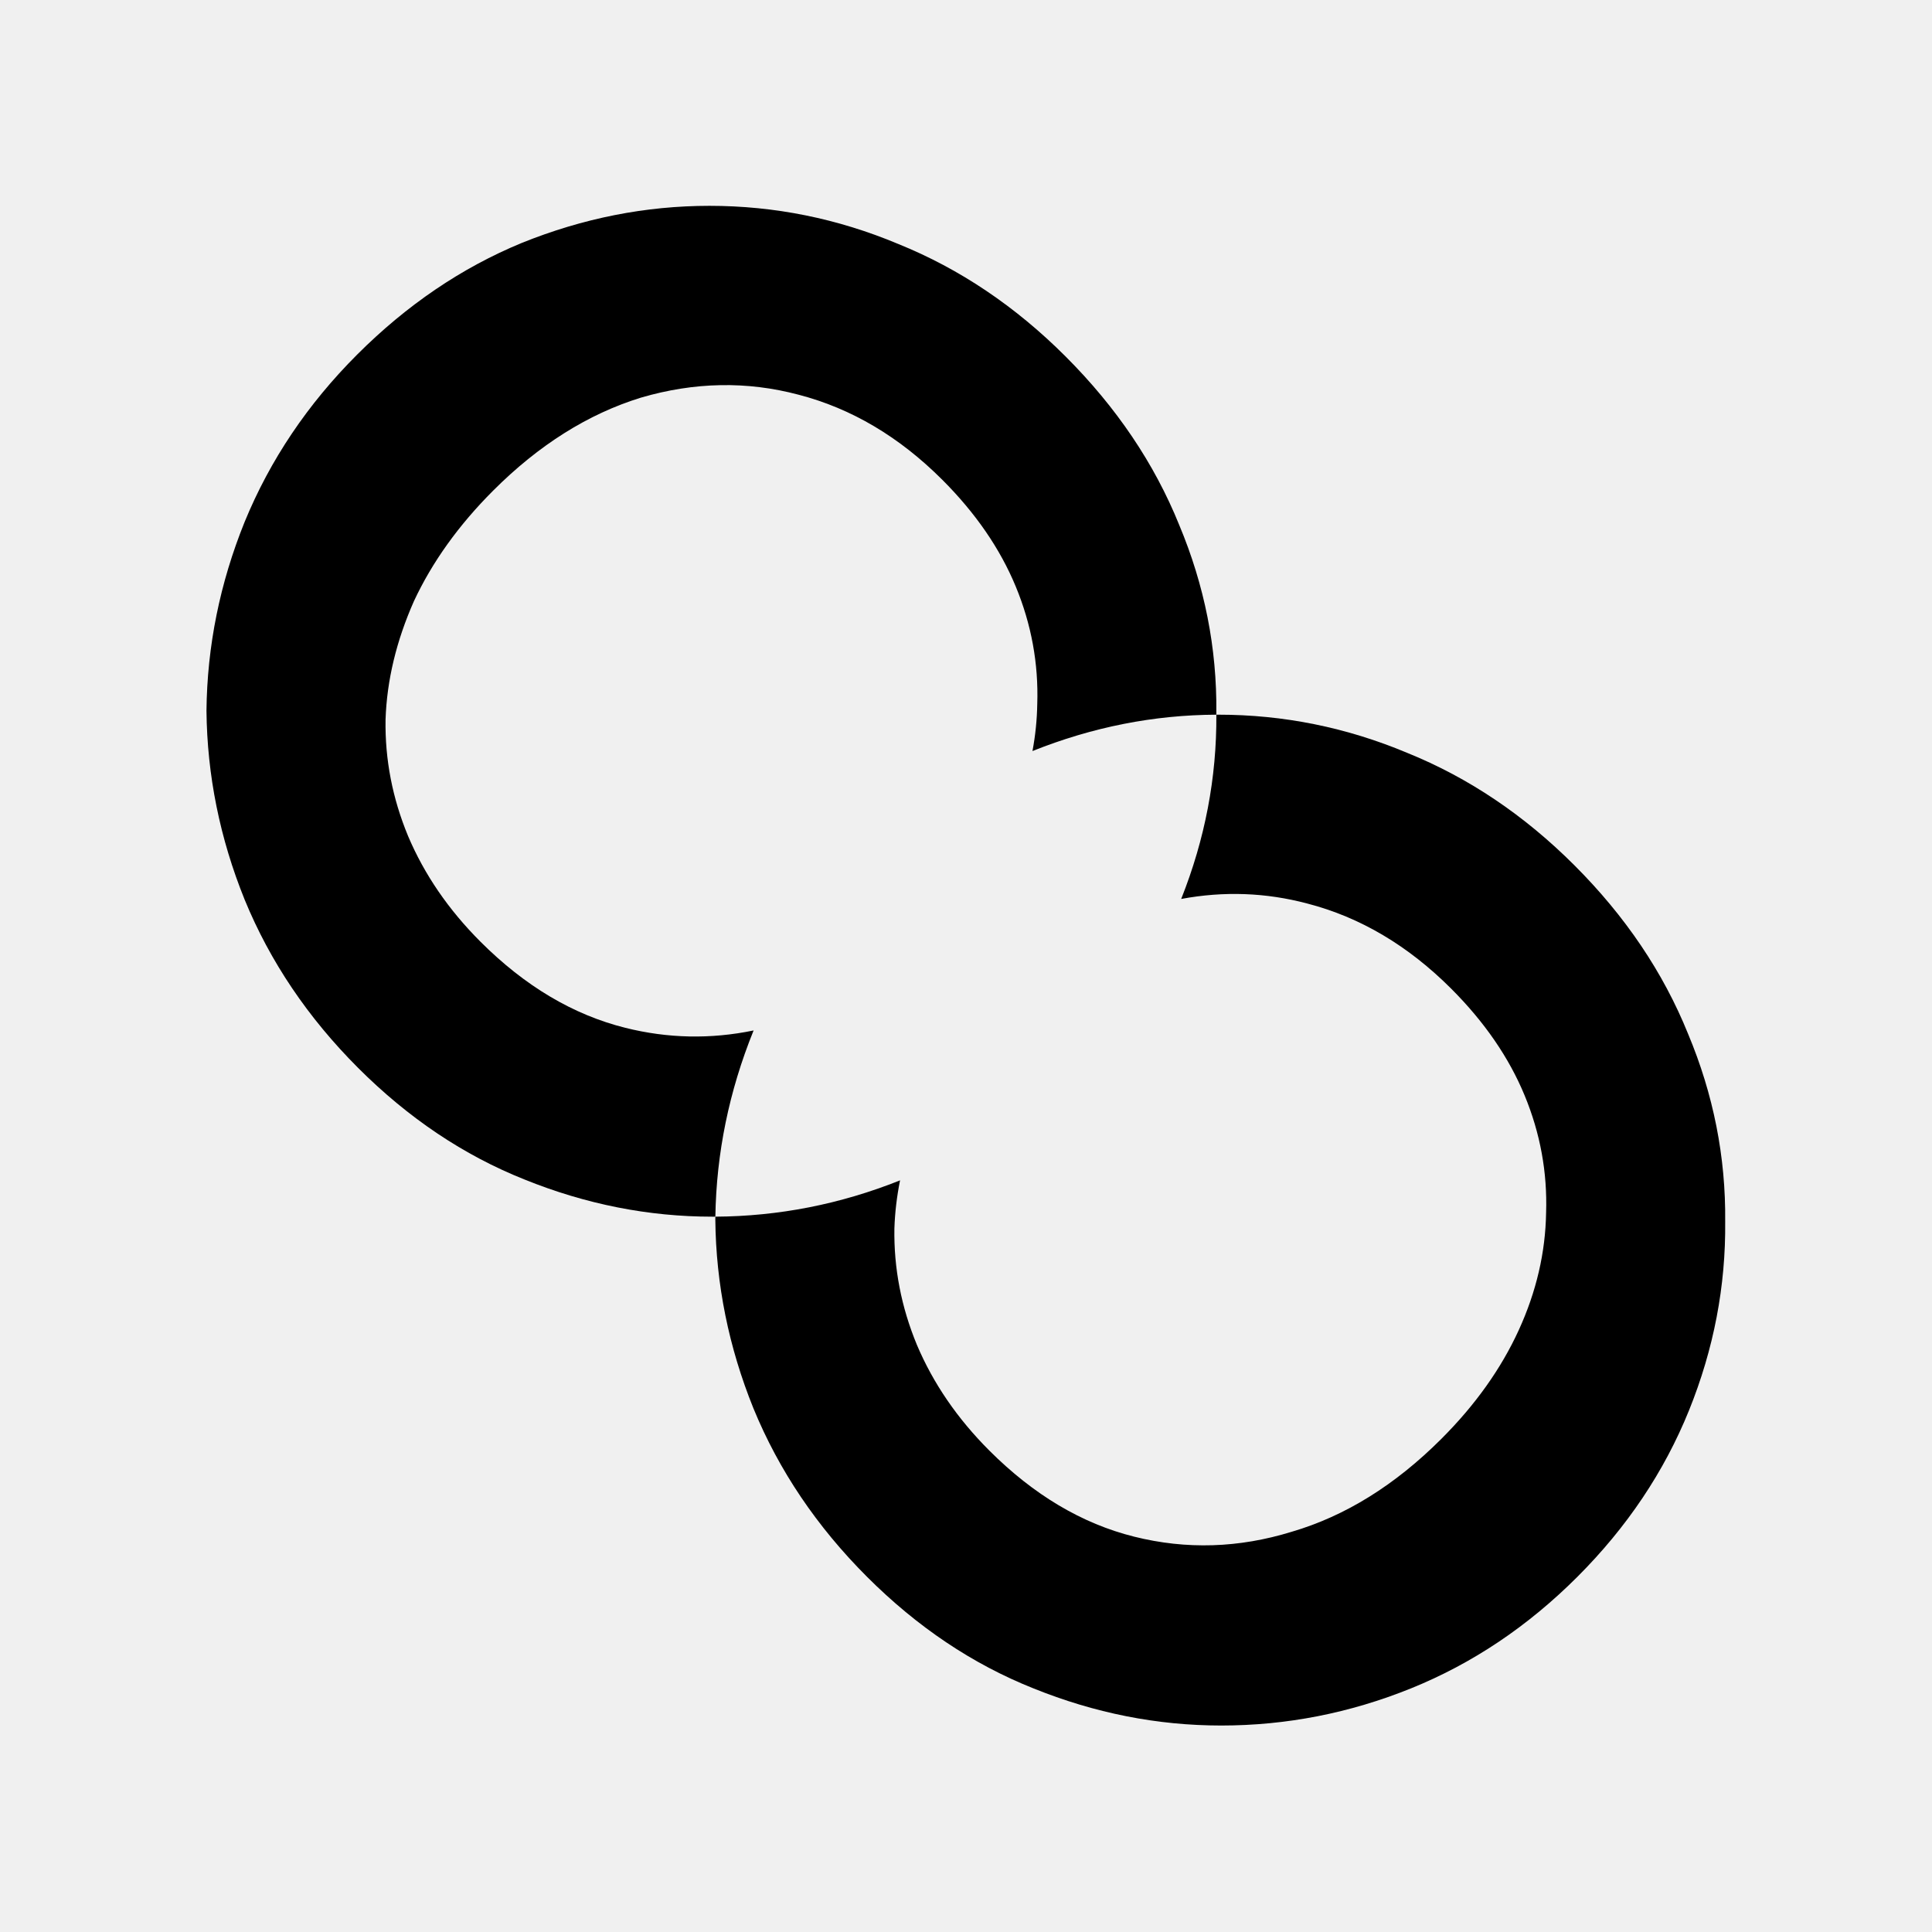
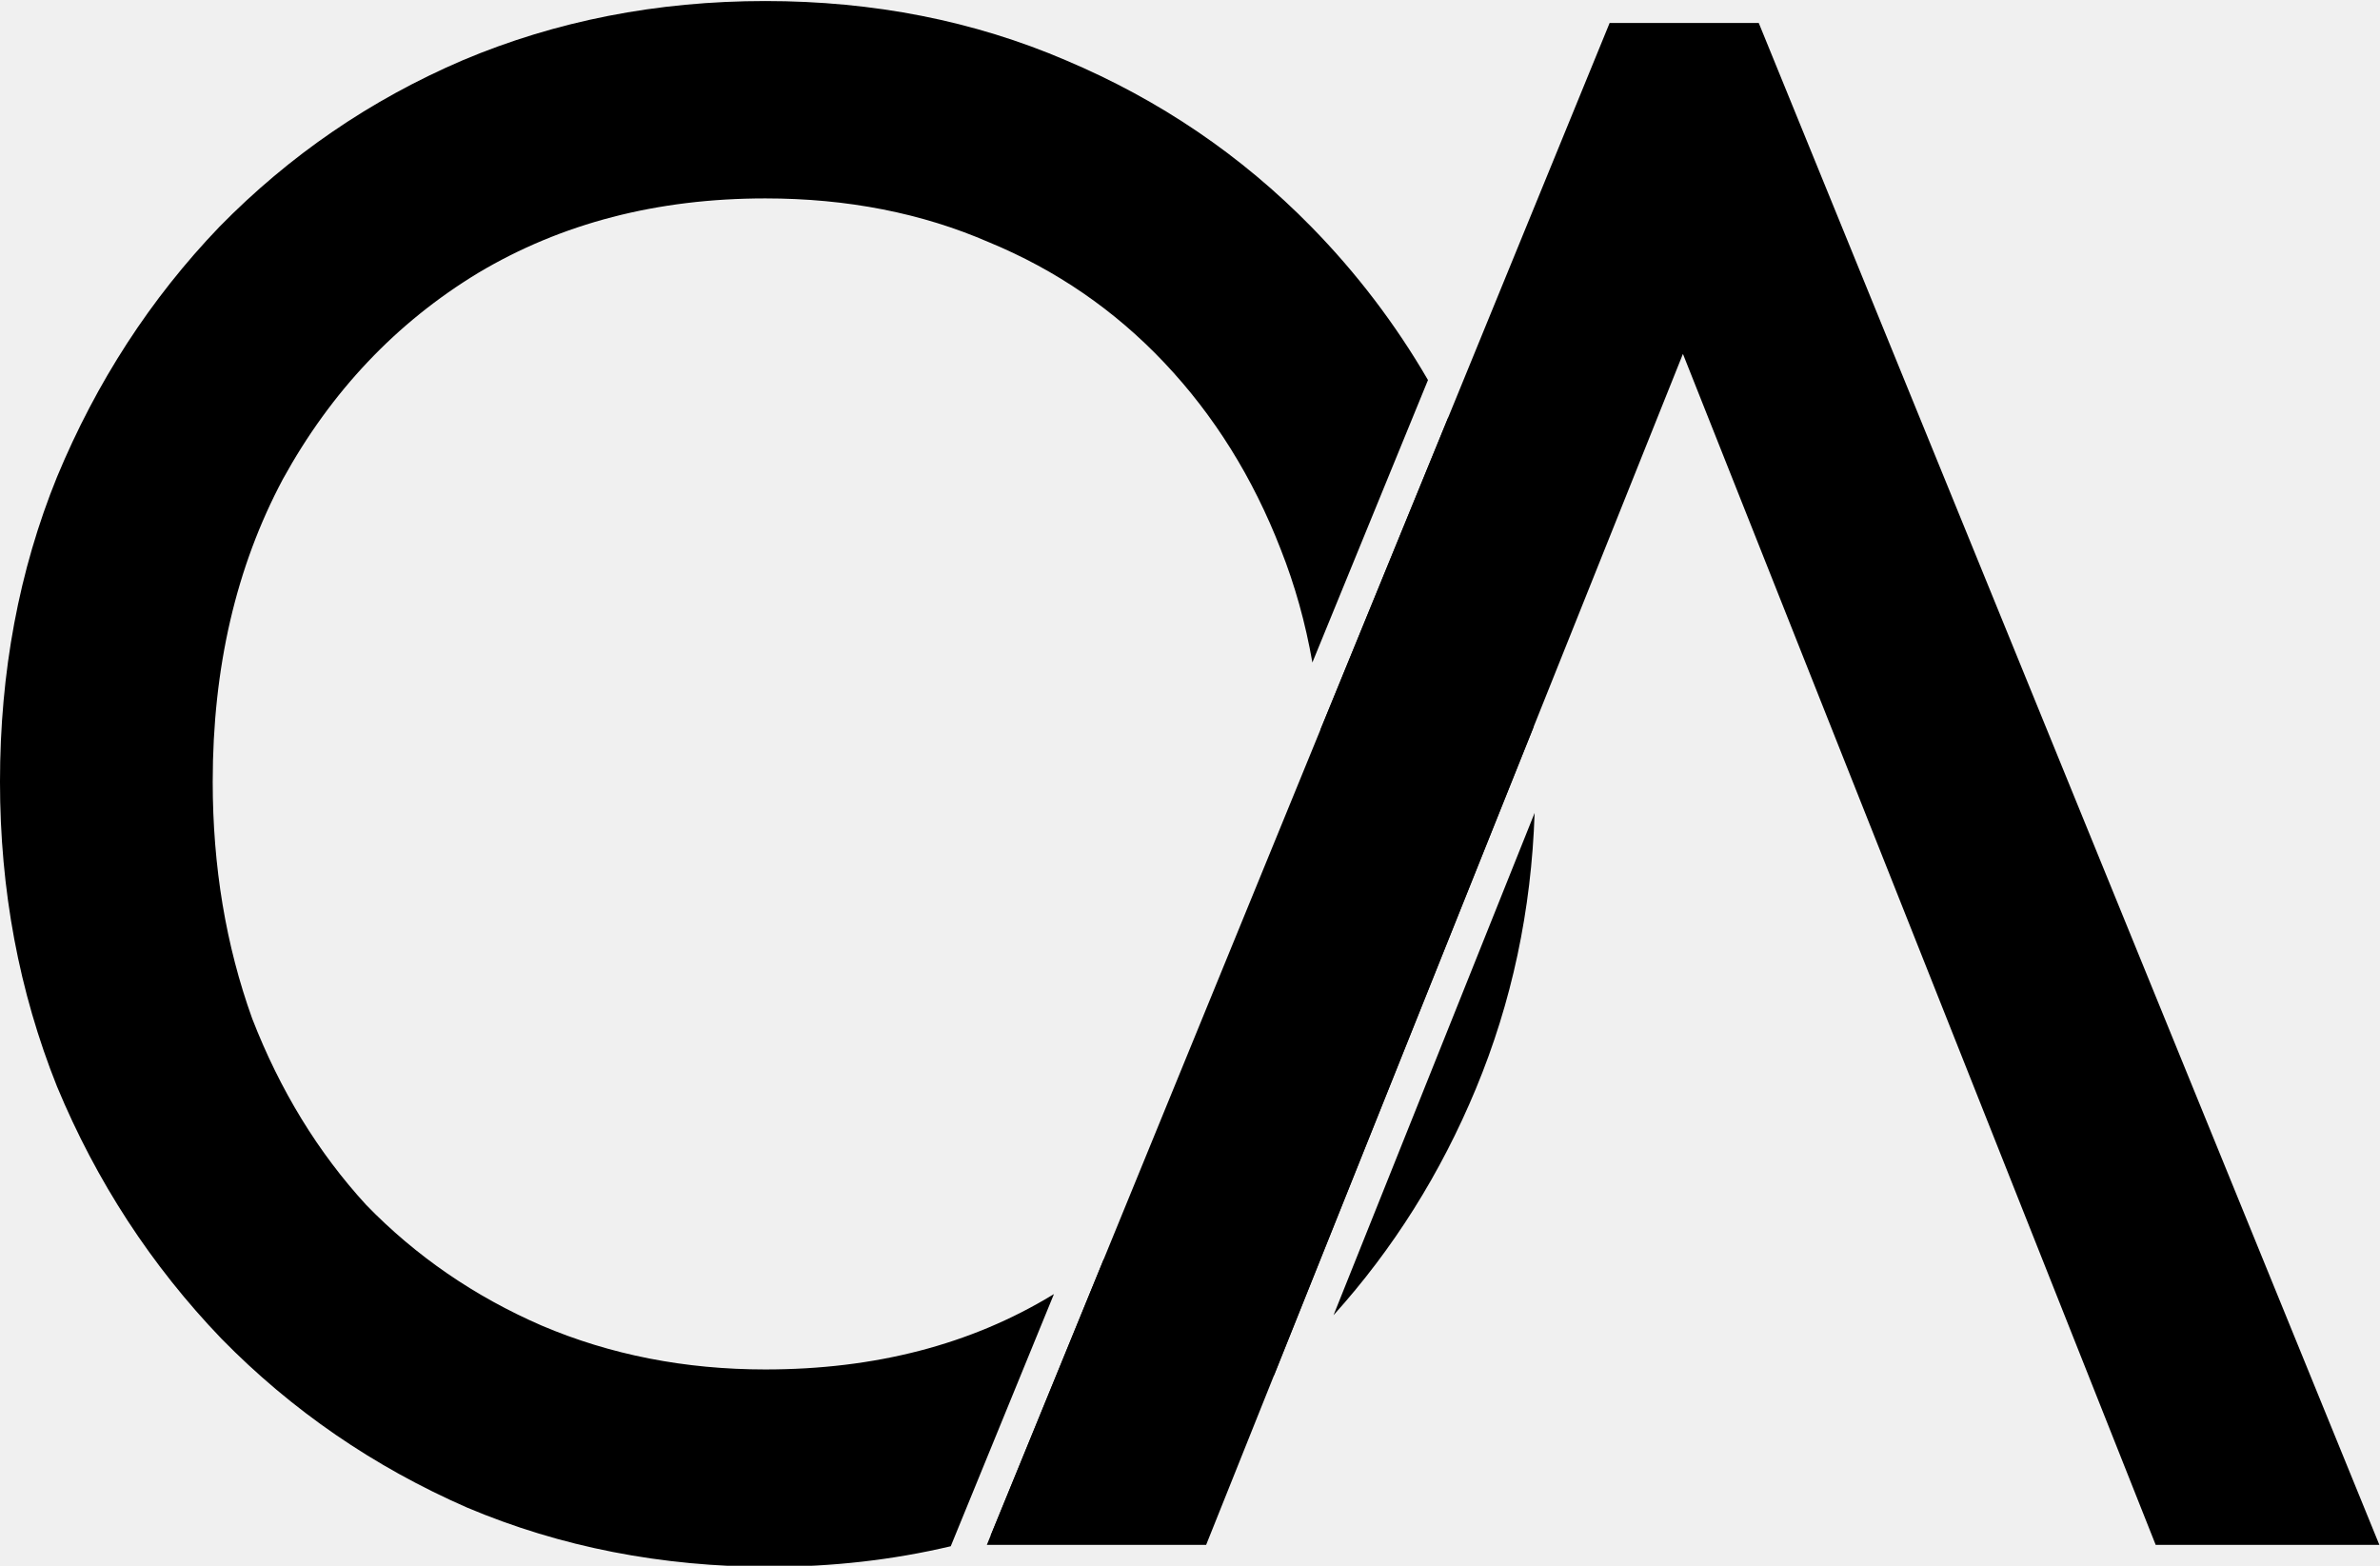
- <svg xmlns="http://www.w3.org/2000/svg" viewBox="0 0 1000 1000">
-   <path d="M370.268 629.746c-.512.003-1.026.004-1.539.004-33.09 0-65.507-6.416-97.247-19.247-31.402-12.493-60.103-31.74-86.104-57.74-26-26.001-45.585-55.04-58.754-87.118-12.832-31.74-19.416-64.326-19.754-97.754.338-33.429 6.922-66.014 19.754-97.754 13.17-32.078 32.584-60.95 58.246-86.612 25.663-25.663 54.027-44.91 85.092-57.74 31.742-12.832 64.157-19.248 97.248-19.247 33.767 0 66.351 6.585 97.753 19.753 31.742 12.831 60.612 32.247 86.613 58.248 26.337 26.337 45.922 55.376 58.753 87.118 13.168 31.402 19.584 63.817 19.247 97.247.003.338.007.677.008 1.015-32.373.127-64.098 6.4-95.178 18.817a144.443 144.443 0 0 0 2.48-24.39c.676-20.936-3.038-41.195-11.142-60.78-8.104-19.584-20.766-37.988-37.987-55.209-22.287-22.286-47.105-36.974-74.456-44.064-26.675-7.092-53.857-6.586-81.546 1.519-27.352 8.441-52.845 24.48-76.482 48.117-17.895 17.895-31.57 36.975-41.026 57.234-9.117 20.597-14.013 41.026-14.687 61.286-.338 20.598 3.545 40.688 11.649 60.273 8.44 19.924 20.935 38.156 37.48 54.702 22.962 22.962 47.948 37.819 74.961 44.572 22.027 5.507 44.165 5.963 66.415 1.365-.02.053-.042.104-.062.154-12.638 31.259-19.214 63.336-19.735 96.23Z" />
-   <path d="m629.583 369.92 1.005-.003c33.767 0 66.35 6.585 97.754 19.754 31.741 12.83 60.612 32.247 86.611 58.246 26.338 26.338 45.92 55.373 58.755 87.12 13.174 31.407 19.582 63.815 19.246 97.246.332 33.422-5.91 66.012-18.737 97.757-12.839 31.734-32.084 60.438-57.746 86.1-25.663 25.663-54.366 44.908-86.099 57.745-31.745 12.828-64.504 19.238-98.265 19.244-33.092-.002-65.5-6.41-97.246-19.246-31.403-12.495-60.108-31.745-86.105-57.742-26-26-45.585-55.04-58.754-87.117-12.831-31.74-19.415-64.325-19.753-97.753.004-.509.011-1.017.019-1.524 32.827-.19 64.694-6.455 95.603-18.795-1.68 8.322-2.658 16.614-2.934 24.876-.337 20.597 3.547 40.689 11.65 60.273 8.44 19.923 20.935 38.157 37.48 54.702 22.965 22.965 47.95 37.82 74.958 44.568 27.02 6.76 54.194 5.91 81.55-2.528 27.686-8.108 53.521-24.142 77.495-48.116 17.56-17.56 30.898-36.3 40.016-56.221 9.117-19.92 13.838-40.187 14.174-60.785.686-20.926-3.03-41.187-11.136-60.774-8.106-19.587-20.769-37.99-37.99-55.211-22.285-22.285-47.104-36.974-74.455-44.065-21.438-5.699-43.204-6.49-65.298-2.375 12.335-30.988 18.402-62.781 18.202-95.377Z" />
+ <svg xmlns="http://www.w3.org/2000/svg" xml:space="preserve" fill-rule="evenodd" stroke-linejoin="round" stroke-miterlimit="2" clip-rule="evenodd" viewBox="0 0 760 500">
+   <g transform="translate(0 -.333)">
+     <path fill="none" d="M0 .333h759.804v500H0z" />
+     <clipPath id="a">
+       <path d="M0 .333h759.804v500H0z" />
+     </clipPath>
+     <g clip-path="url(#a)">
+       <path d="M303.598 494.105c-18.46 4.374-37.723 6.563-57.801 6.563-34.543 0-66.756-6.3-96.637-18.907-29.88-13.075-56.022-31.048-78.431-53.92-22.41-23.346-39.913-50.19-52.52-80.536C6.07 316.965-.001 284.515-.001 249.97c0-35.018 6.07-67.461 18.212-97.34 12.606-30.348 29.874-56.957 51.818-79.836 22.41-22.872 48.322-40.612 77.731-53.219C177.64 6.968 209.852.667 244.396.667c34.55 0 66.526 6.301 95.942 18.908 29.874 12.607 56.023 30.347 78.432 53.22a246.77 246.77 0 0 1 37.225 48.898l-36.915 90.199c-2.21-12.66-5.586-24.712-10.113-36.151-8.874-22.878-21.244-42.72-37.117-59.526C355.976 99.41 337.3 86.57 315.827 77.7c-21.473-9.337-45.283-14.008-71.431-14.008-34.544 0-65.126 7.941-91.732 23.812-26.148 15.872-46.92 37.816-62.329 65.827-14.937 28.01-22.41 60.226-22.41 96.64 0 27.077 4.205 52.285 12.607 75.63 8.873 22.873 21.008 42.715 36.416 59.52 15.874 16.345 34.544 29.18 56.023 38.516 21.937 9.337 45.748 14.009 71.425 14.009 35.015 0 65.596-7.936 91.738-23.813.141-.082.276-.17.418-.257l-32.954 80.53Zm48.8-91.525c19.054-14.814 34.645-33.237 46.759-55.275 15.409-28.478 23.11-60.921 23.11-97.335 0-5.67-.189-11.235-.58-16.7l40.796-99.689a264.906 264.906 0 0 1 8.806 19.048c10.423 25.091 16.534 51.783 18.34 80.068l-82.75 206.705c-19.25 17.454-41.194 31.573-65.84 42.359a228.2 228.2 0 0 1-24.7 8.94l36.06-88.121Zm137.648-142.654c-1.03 31.1-7.283 60.46-18.757 88.08-11.252 27.082-26.404 51.187-45.458 72.32l64.215-160.4Z" />
+       <path d="M537.407 113.342 385.152 493.667h-70.03L514 7.669h47.62L759.8 493.667h-71.43L537.406 113.342Z" />
+     </g>
+   </g>
  <style>
- path { fill: #000; }
- @media (prefers-color-scheme: dark) {
- path { fill: #FFF; }
- }
+     svg {
+         fill: #000;
+         @media (prefers-color-scheme: dark){
+         fill: #fff;
+         }
+     }
</style>
</svg>
